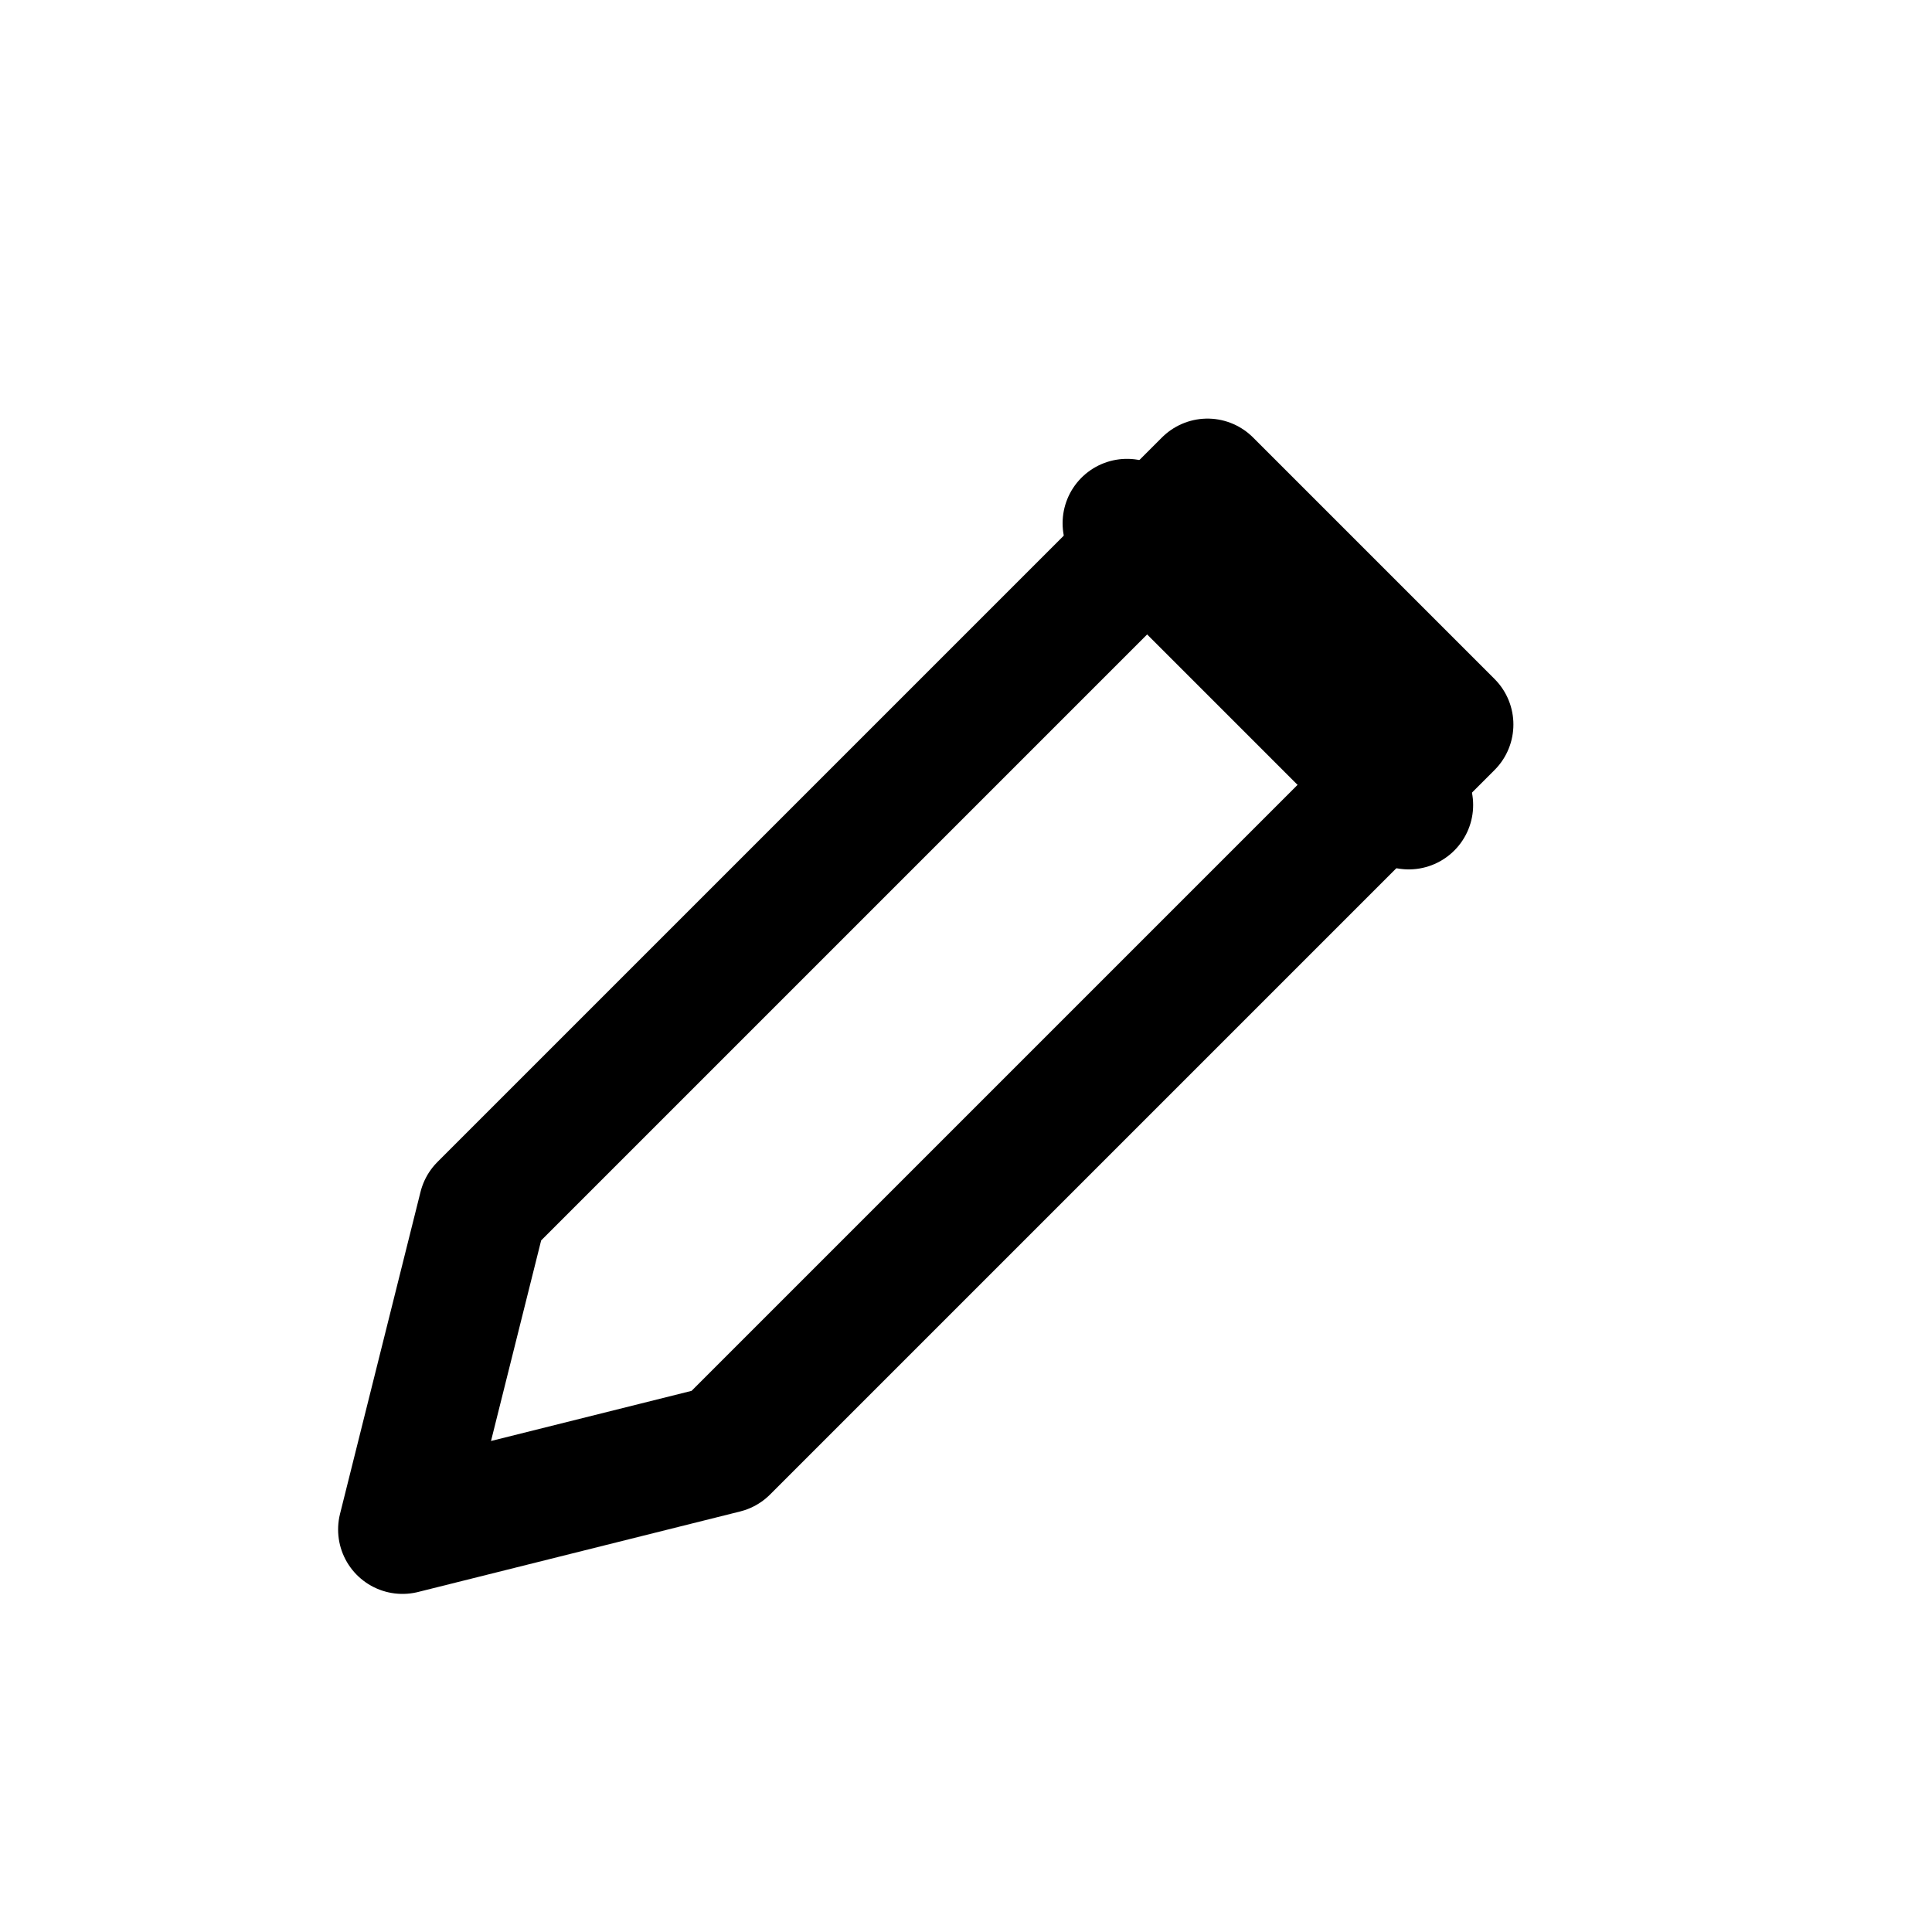
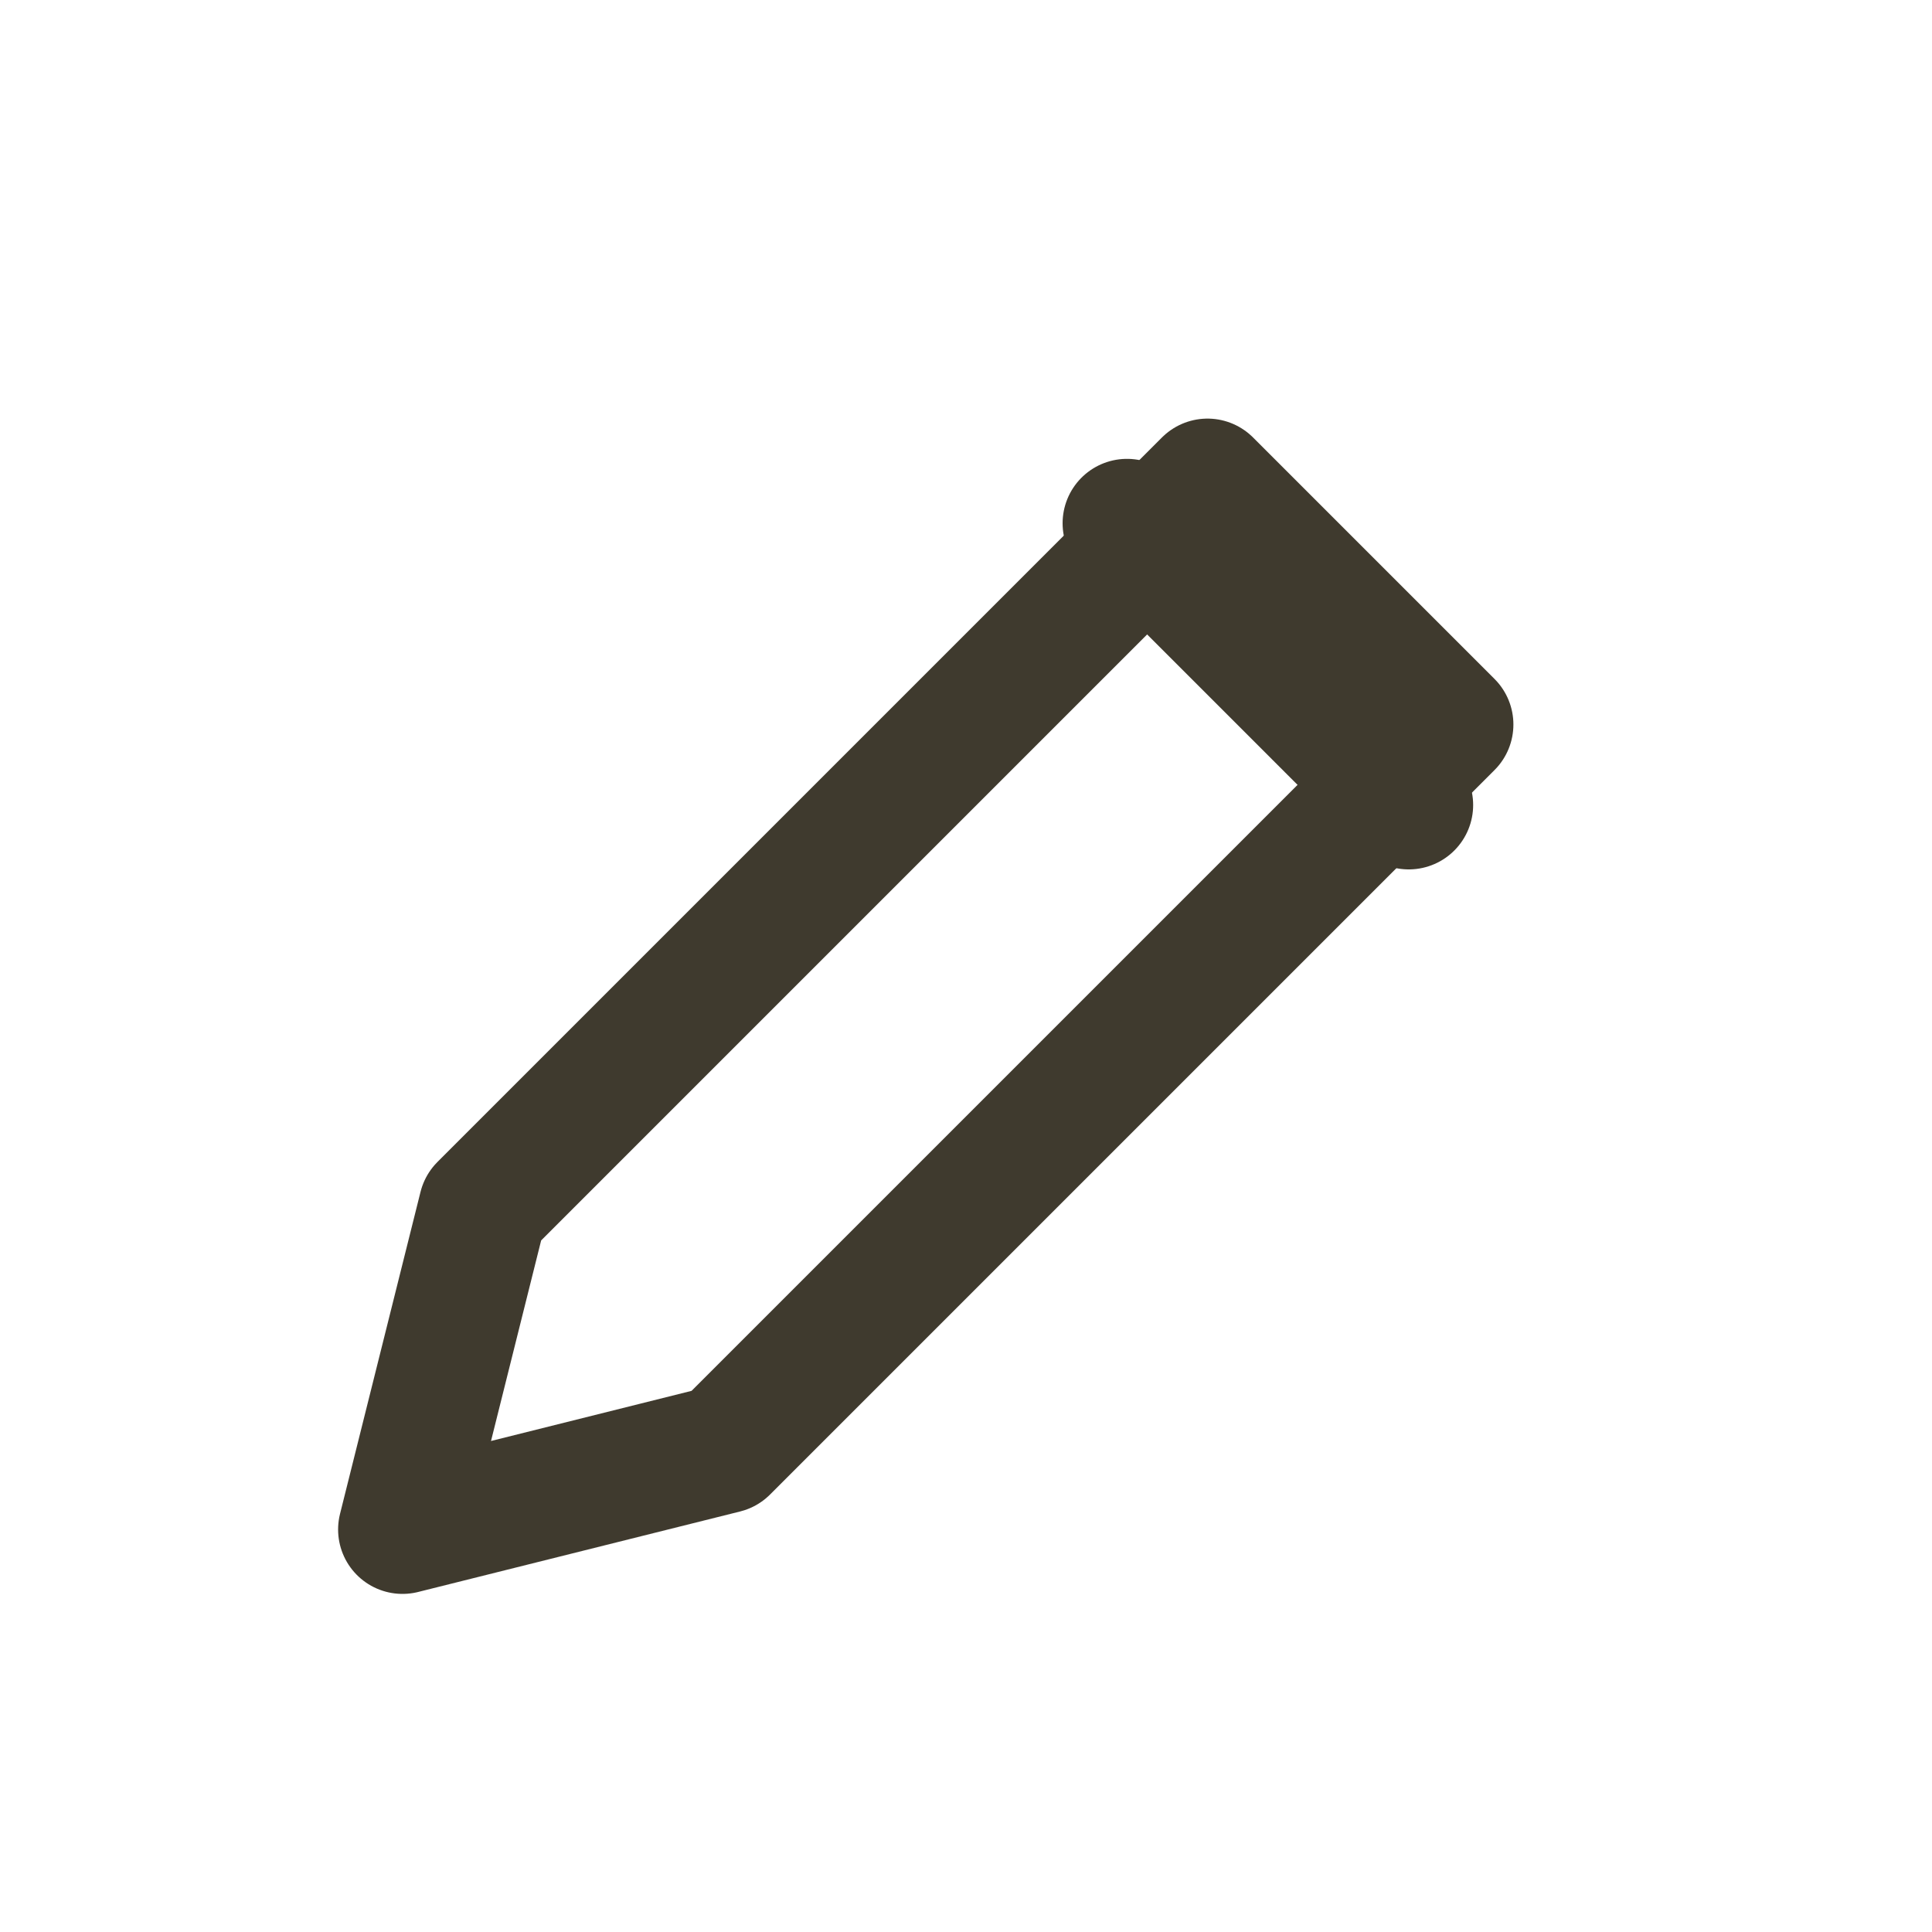
- <svg xmlns="http://www.w3.org/2000/svg" viewBox="0 0 24 24" fill="none" stroke="currentColor" stroke-width="1.6" stroke-linecap="round" stroke-linejoin="round">
+ <svg xmlns="http://www.w3.org/2000/svg" viewBox="0 0 24 24" fill="none" stroke="#3F3A2E" stroke-width="1.6" stroke-linecap="round" stroke-linejoin="round">
  <path d="M5 19 L6 15 L15 6 L18 9 L9 18 L5 19 Z" />
  <path d="M14 6.5 L17.5 10" />
</svg>
